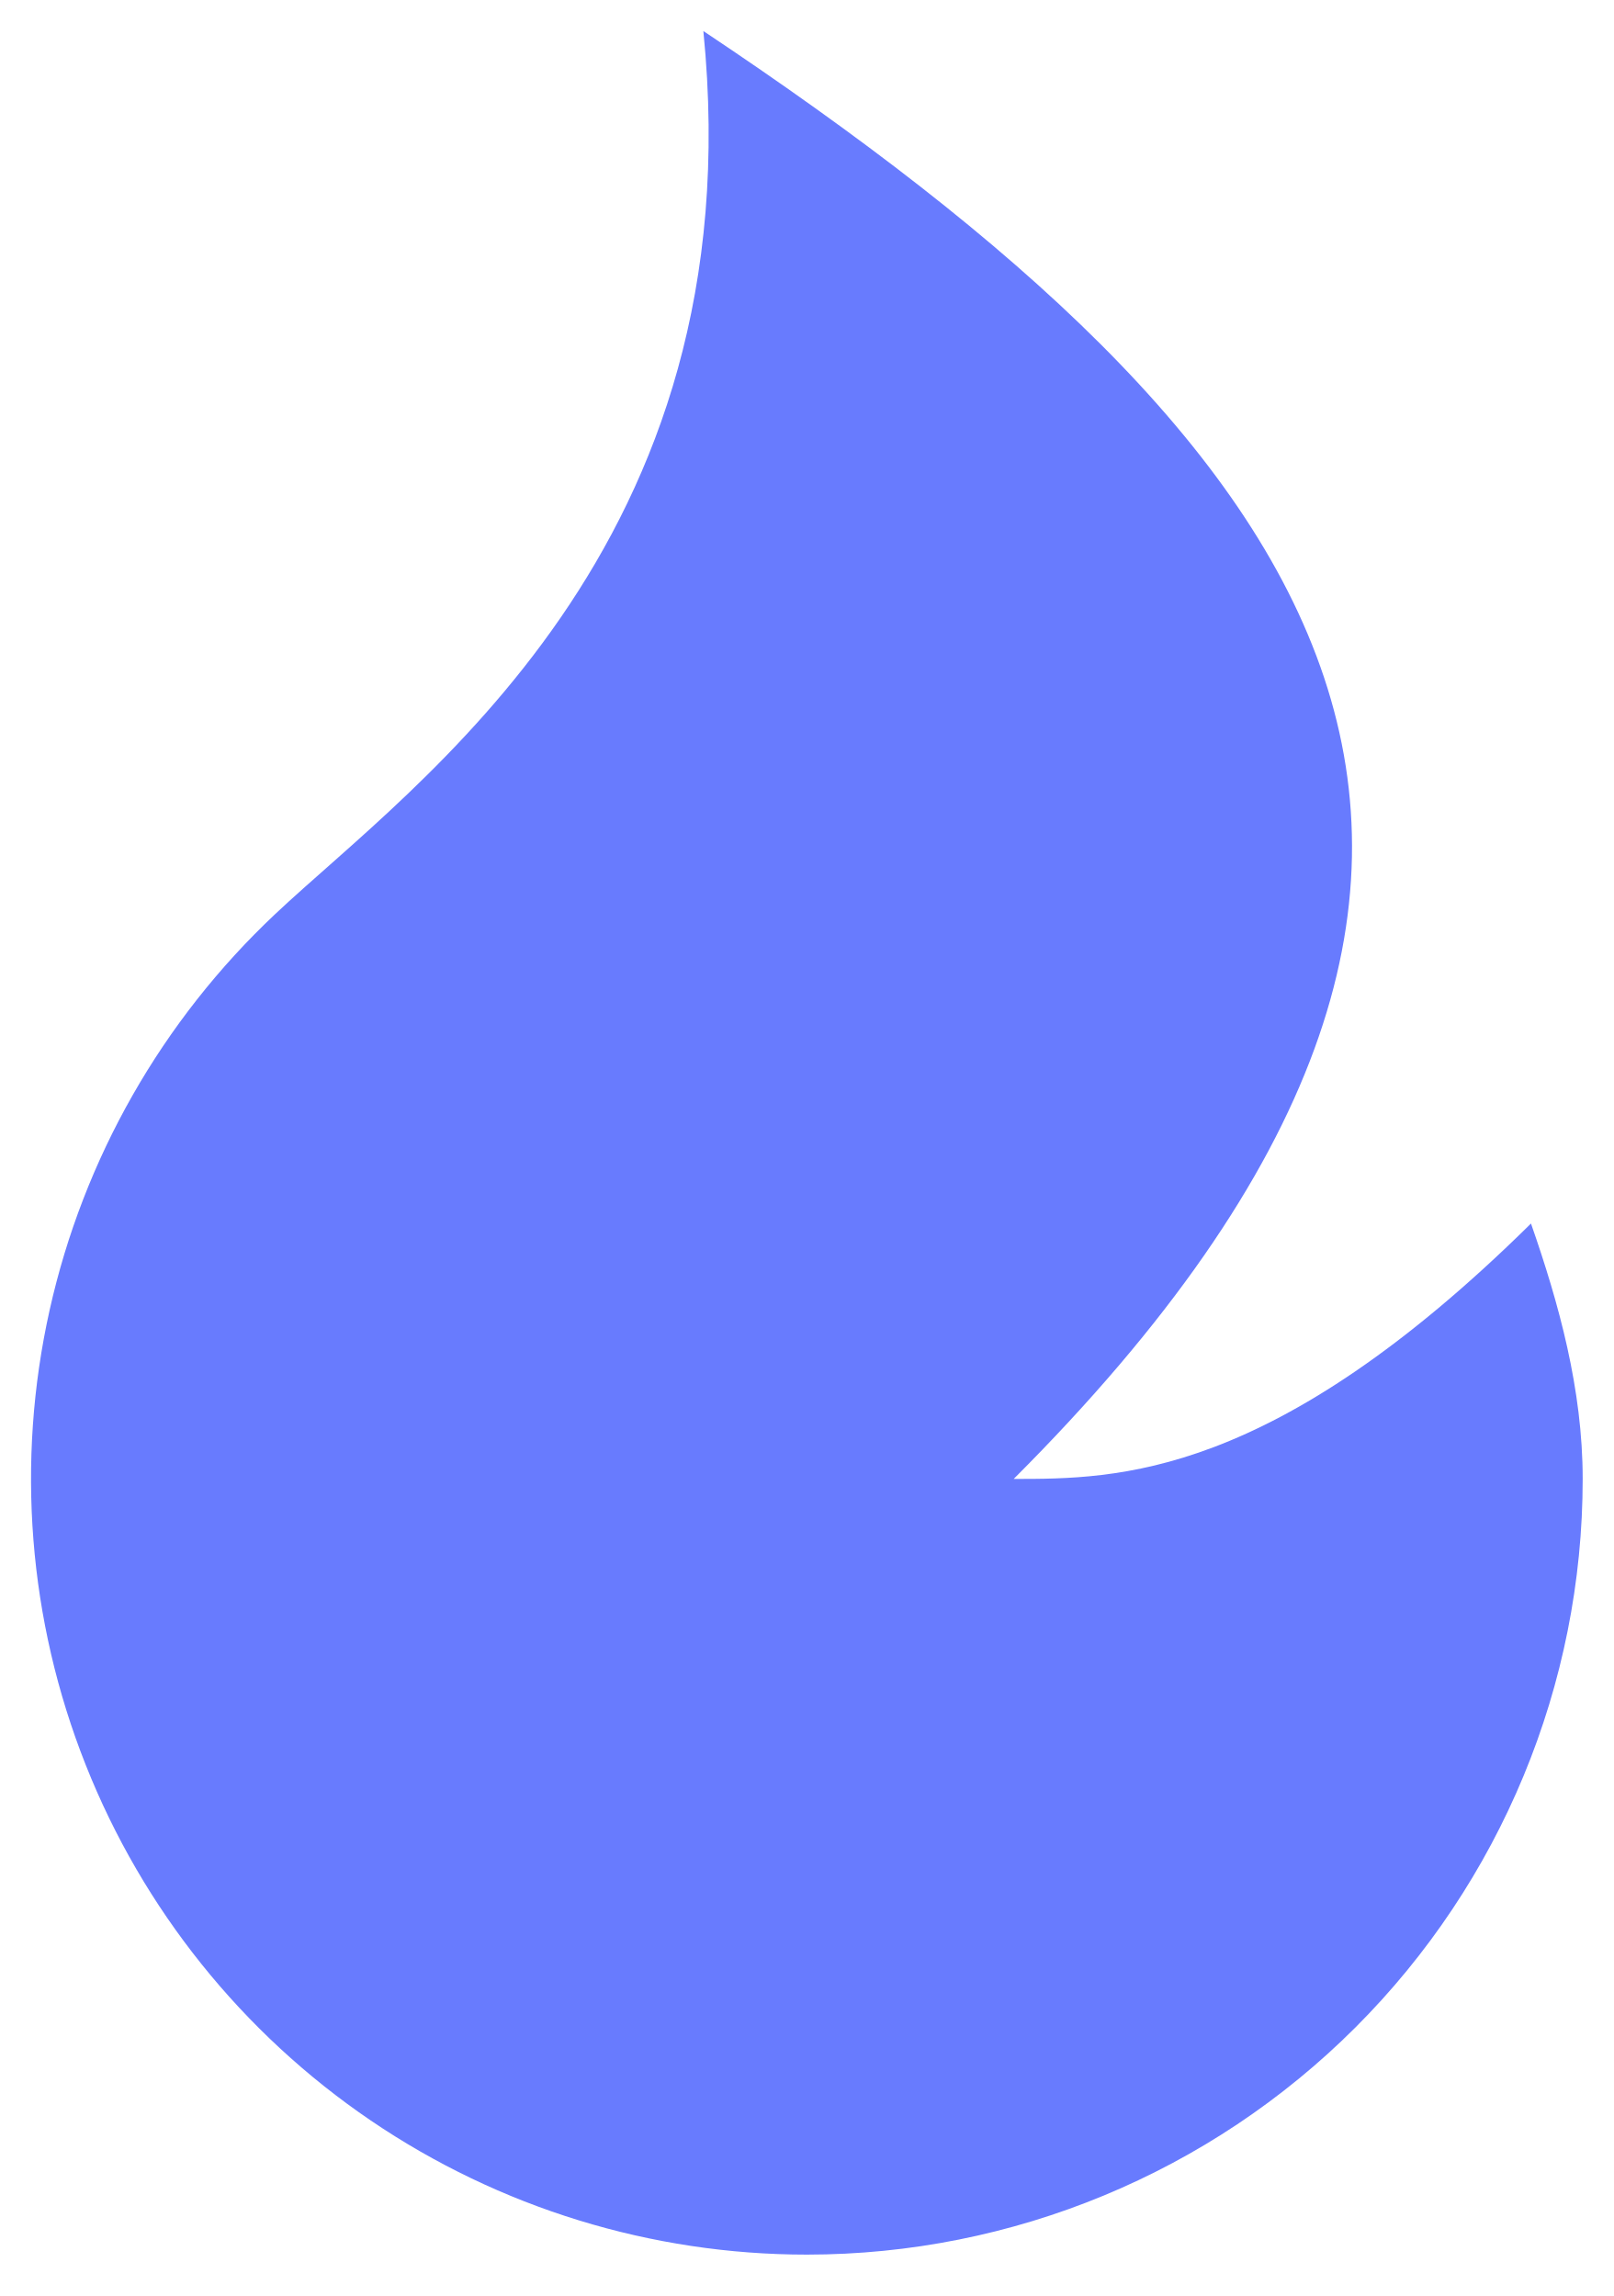
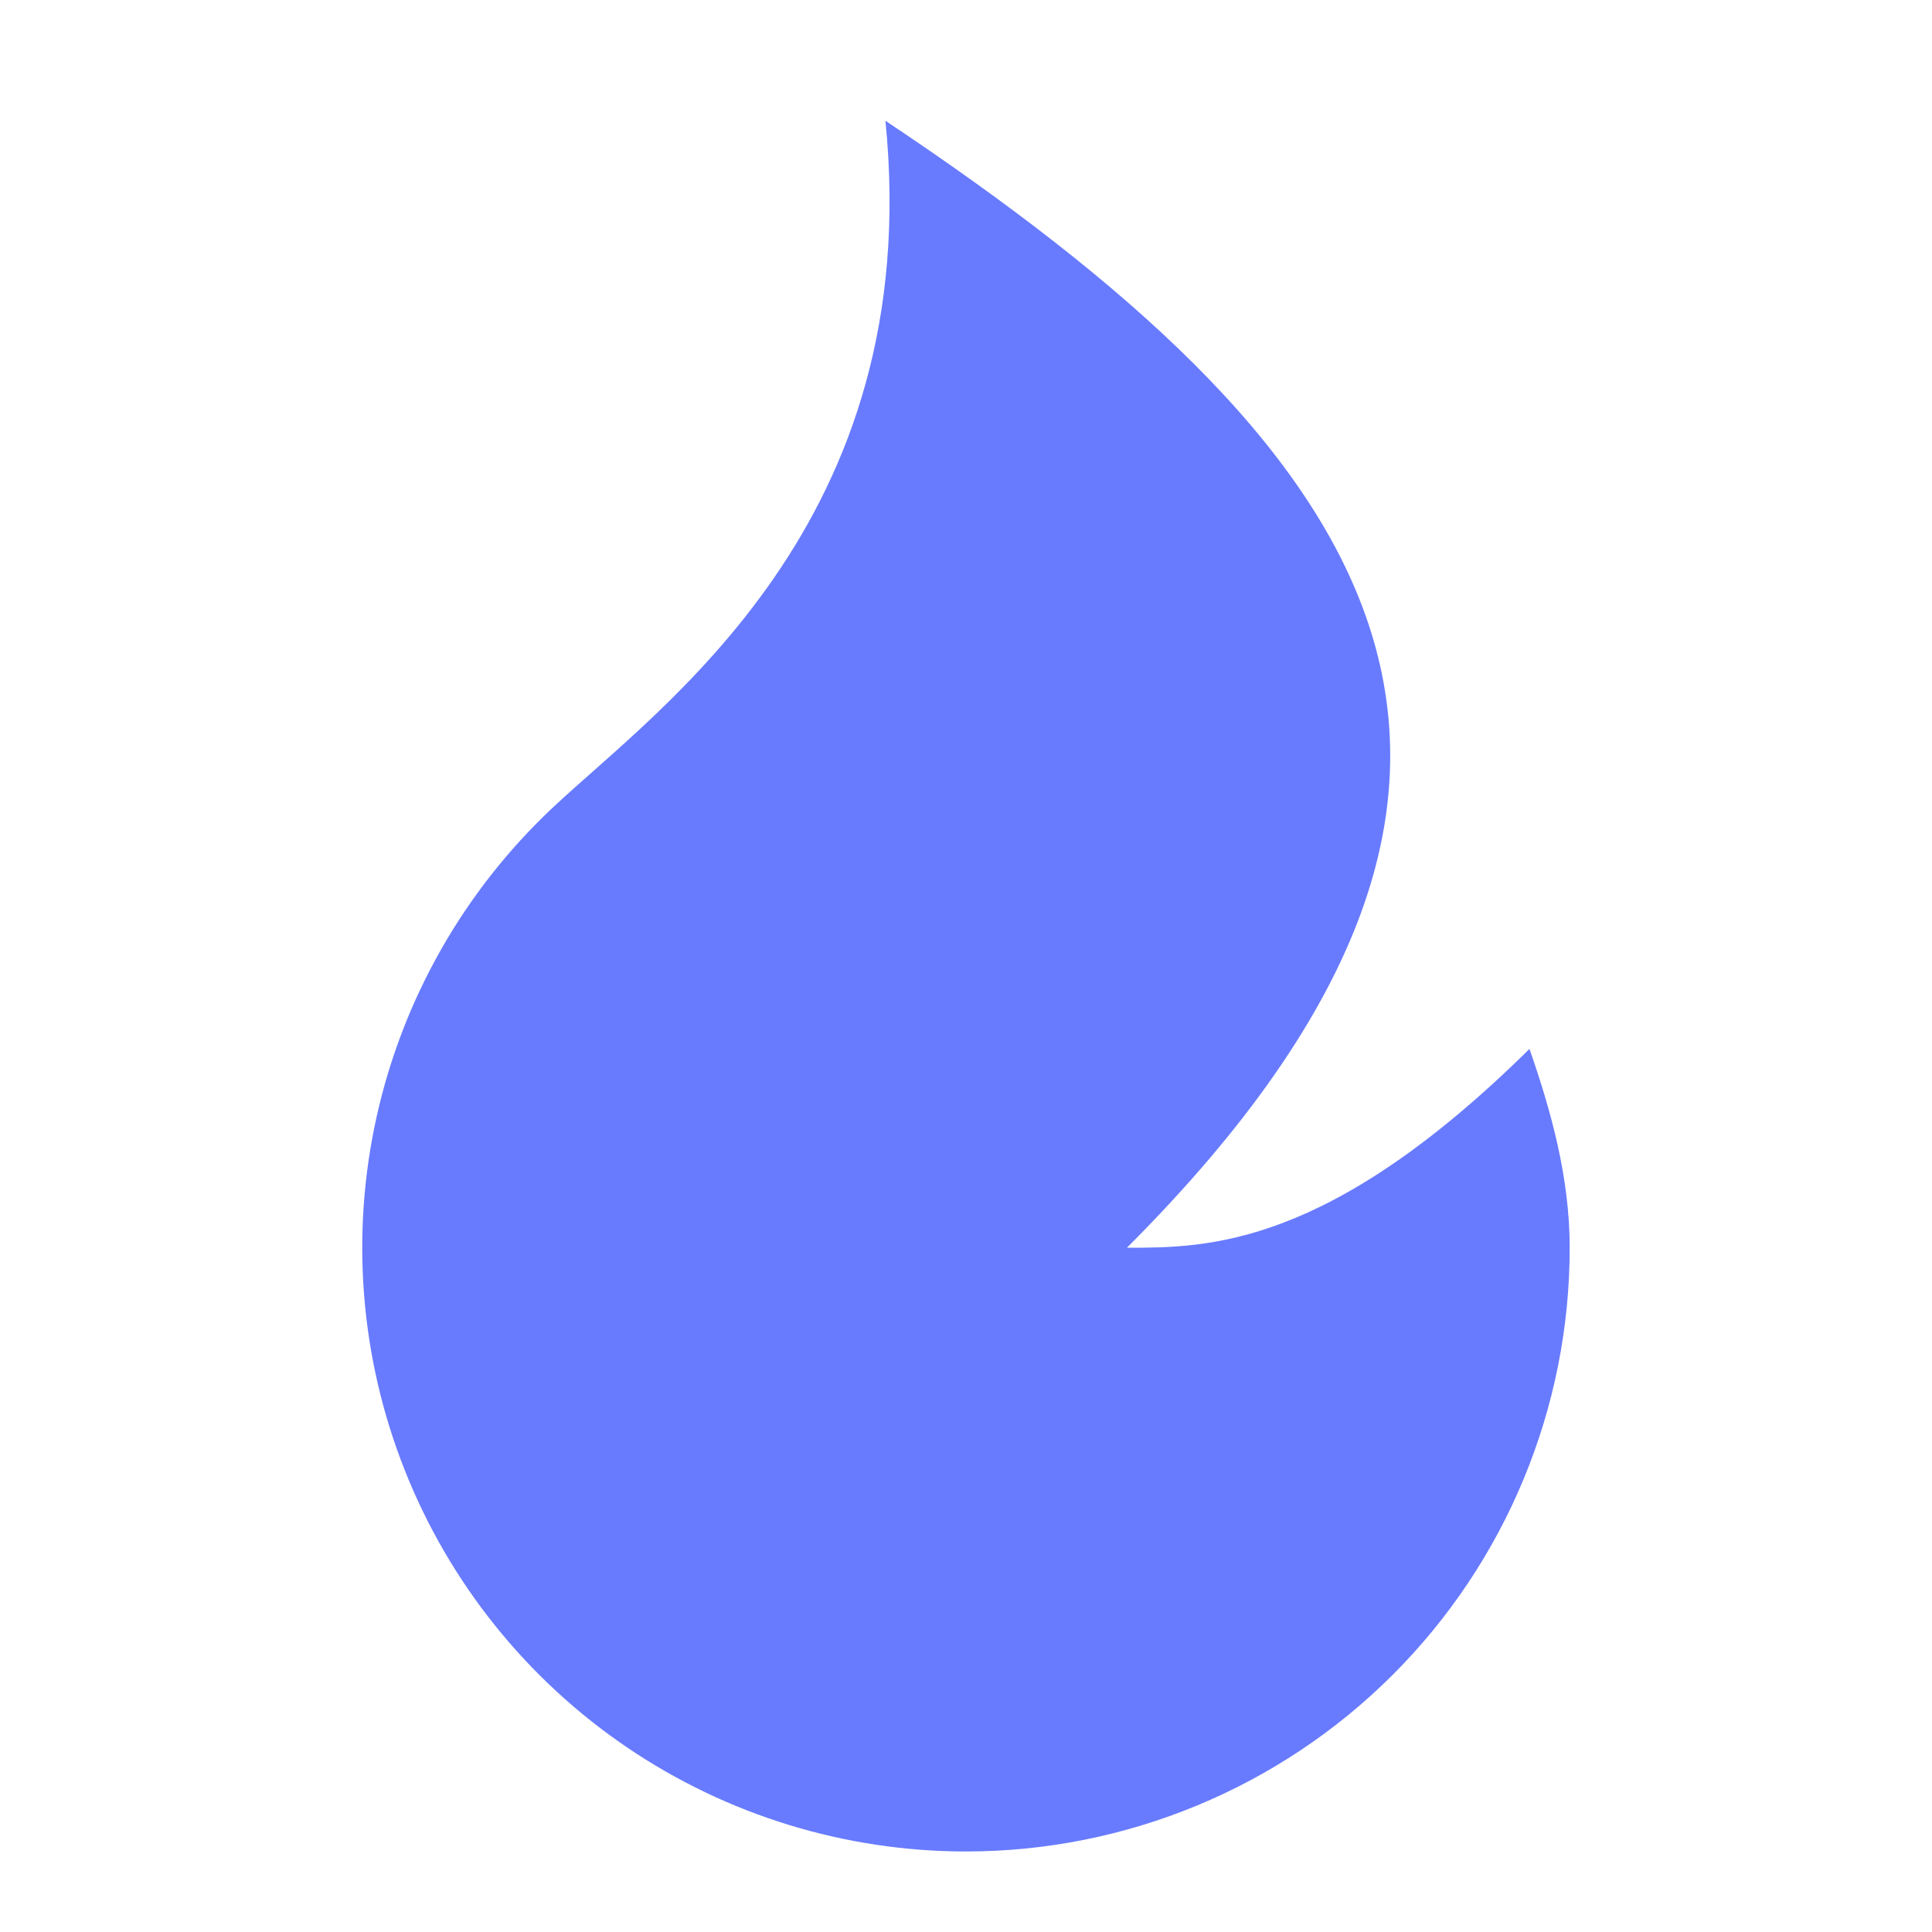
- <svg xmlns="http://www.w3.org/2000/svg" width="26" height="37" viewBox="0 0 26 37" fill="none">
-   <path d="M12.999 36.333C10.494 36.333 8.047 35.58 5.975 34.173C3.904 32.765 2.302 30.768 1.38 28.439C0.457 26.111 0.254 23.559 0.799 21.114C1.344 18.669 2.611 16.445 4.436 14.728C6.672 12.623 12.166 8.833 11.332 0.5C21.332 7.167 26.332 13.833 16.332 23.833C17.999 23.833 20.499 23.833 24.666 19.717C25.116 21.005 25.499 22.39 25.499 23.833C25.499 27.148 24.182 30.328 21.838 32.672C19.494 35.016 16.314 36.333 12.999 36.333Z" fill="#687BFE" />
+ <svg xmlns="http://www.w3.org/2000/svg" width="40" height="40" viewBox="0 0 40 40" fill="none">
+   <path d="M19.999 38.333C17.494 38.333 15.047 37.58 12.975 36.173C10.904 34.765 9.302 32.768 8.38 30.439C7.457 28.111 7.254 25.559 7.799 23.114C8.344 20.669 9.611 18.445 11.436 16.728C13.672 14.623 19.166 10.833 18.332 2.5C28.332 9.167 33.332 15.833 23.332 25.833C24.999 25.833 27.499 25.833 31.666 21.717C32.116 23.005 32.499 24.39 32.499 25.833C32.499 29.148 31.182 32.328 28.838 34.672C26.494 37.016 23.314 38.333 19.999 38.333Z" fill="#687BFE" />
</svg>
